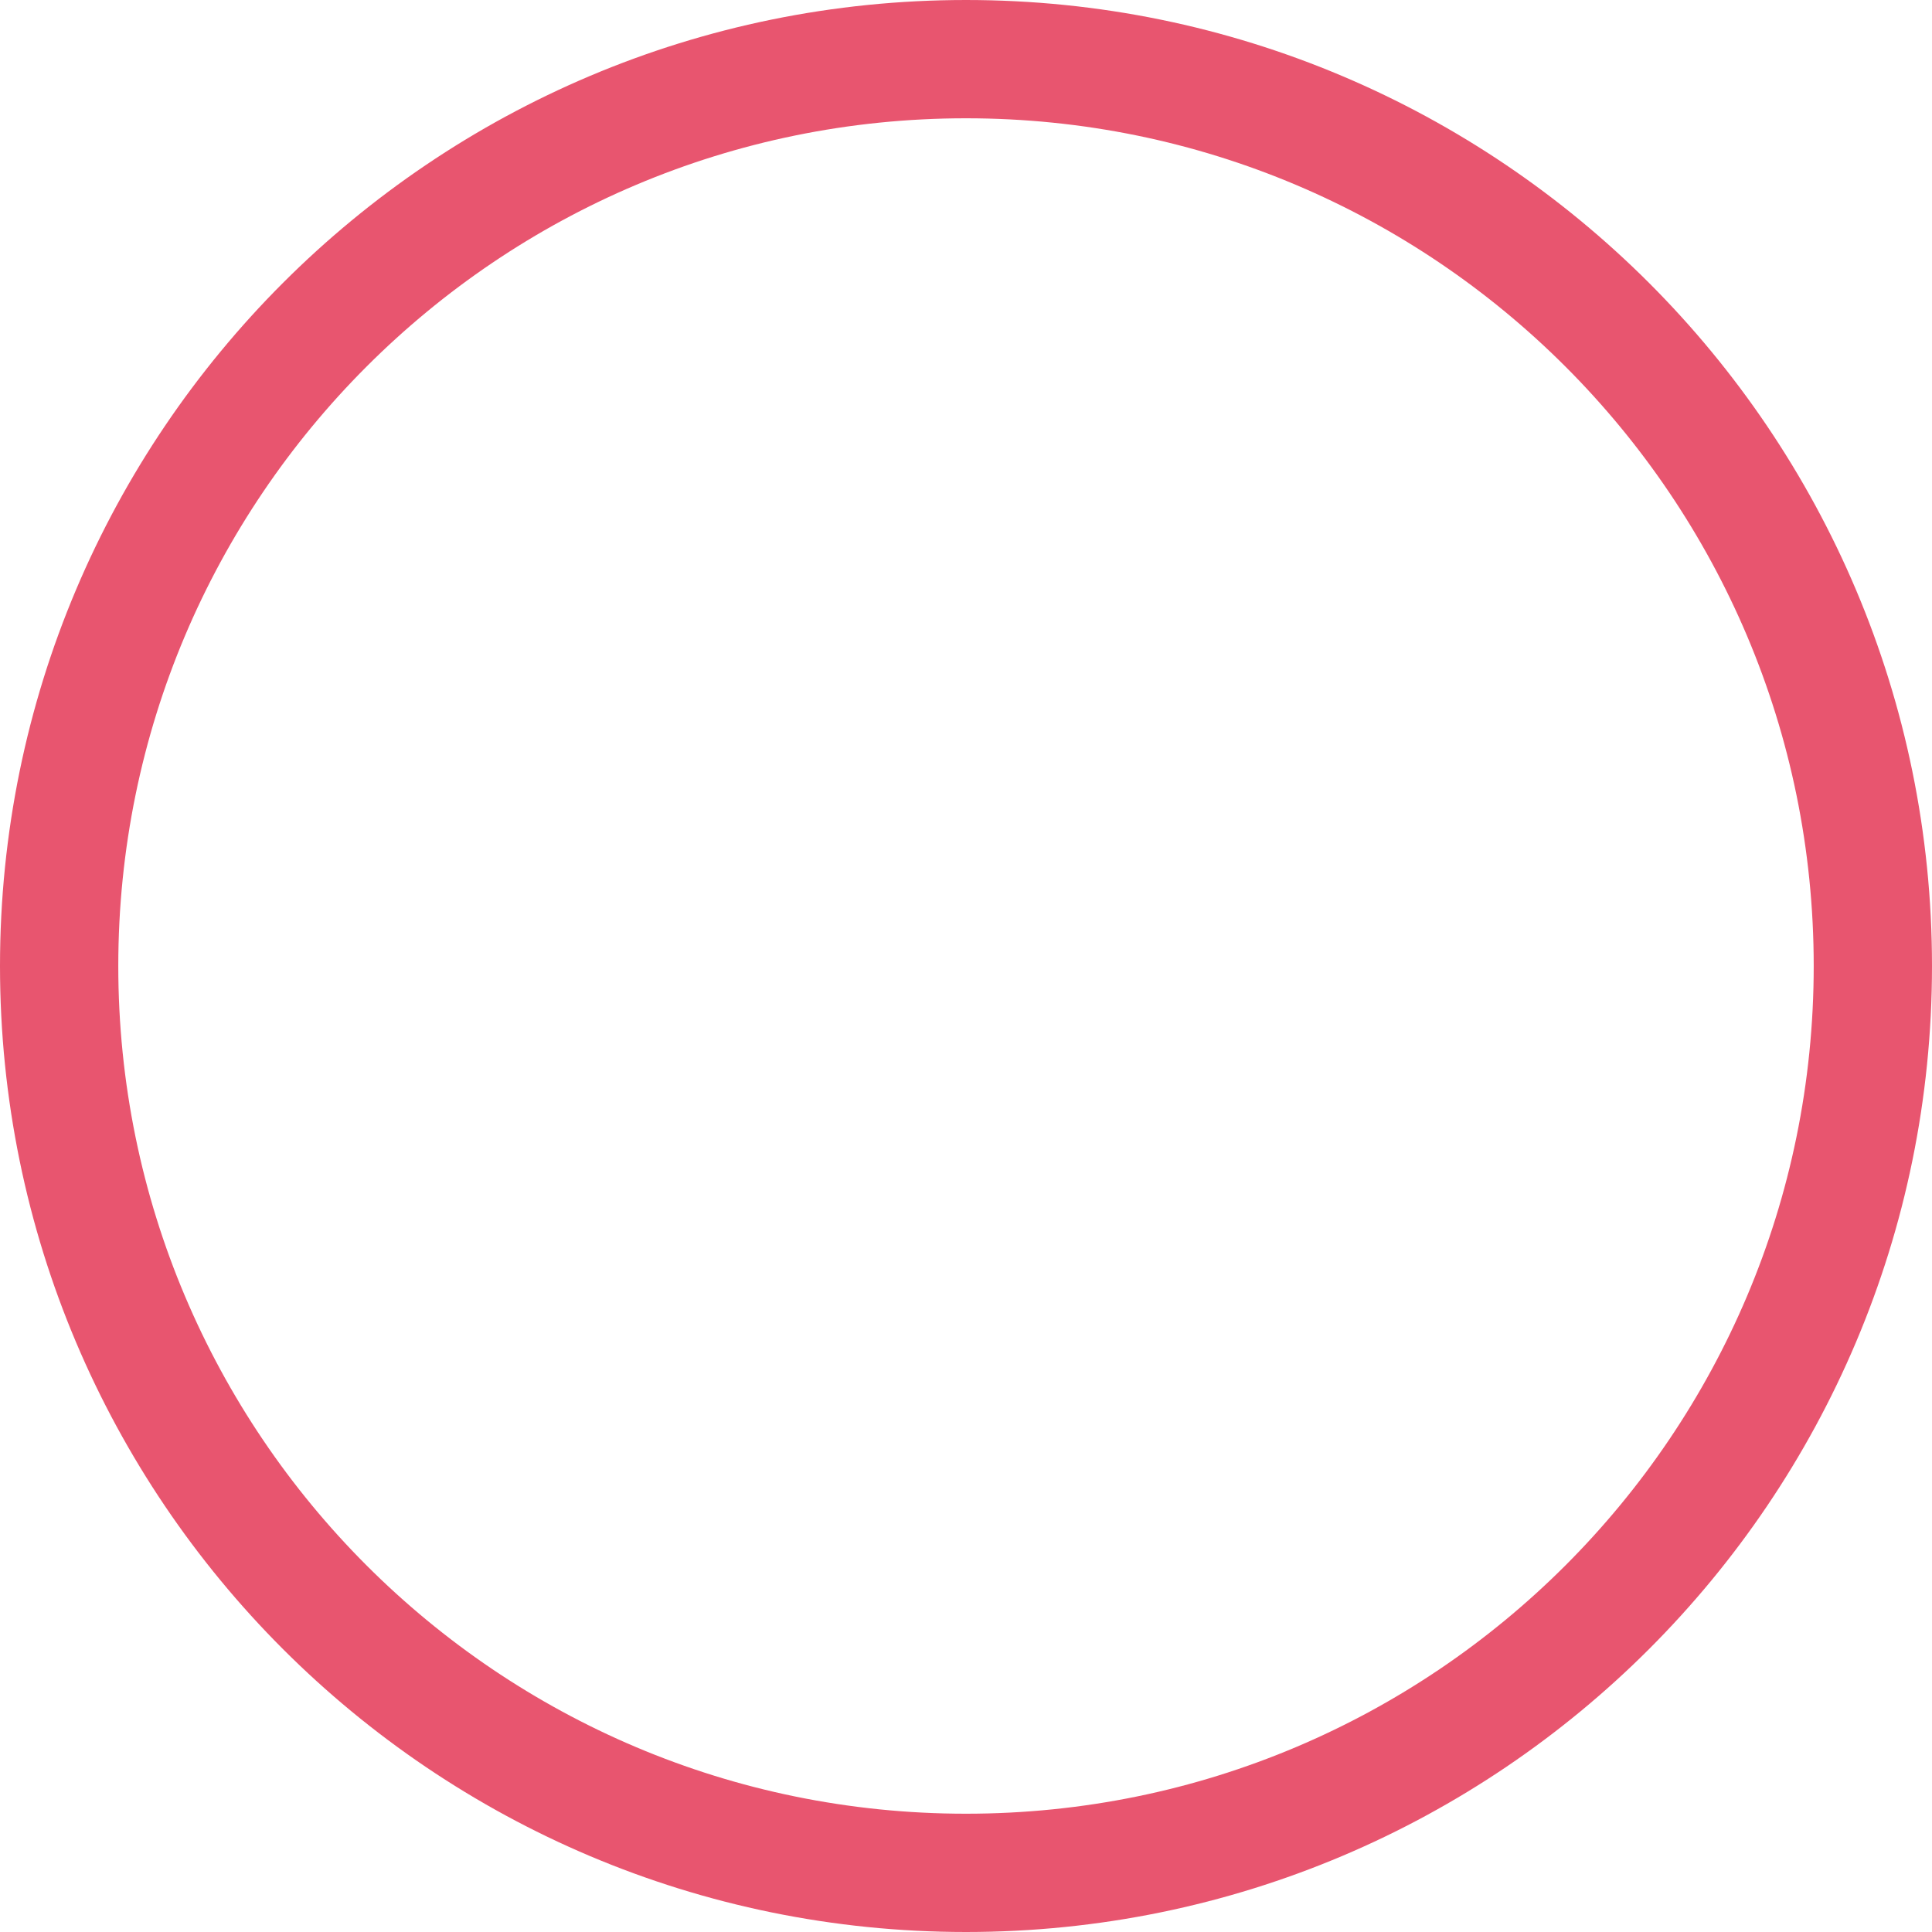
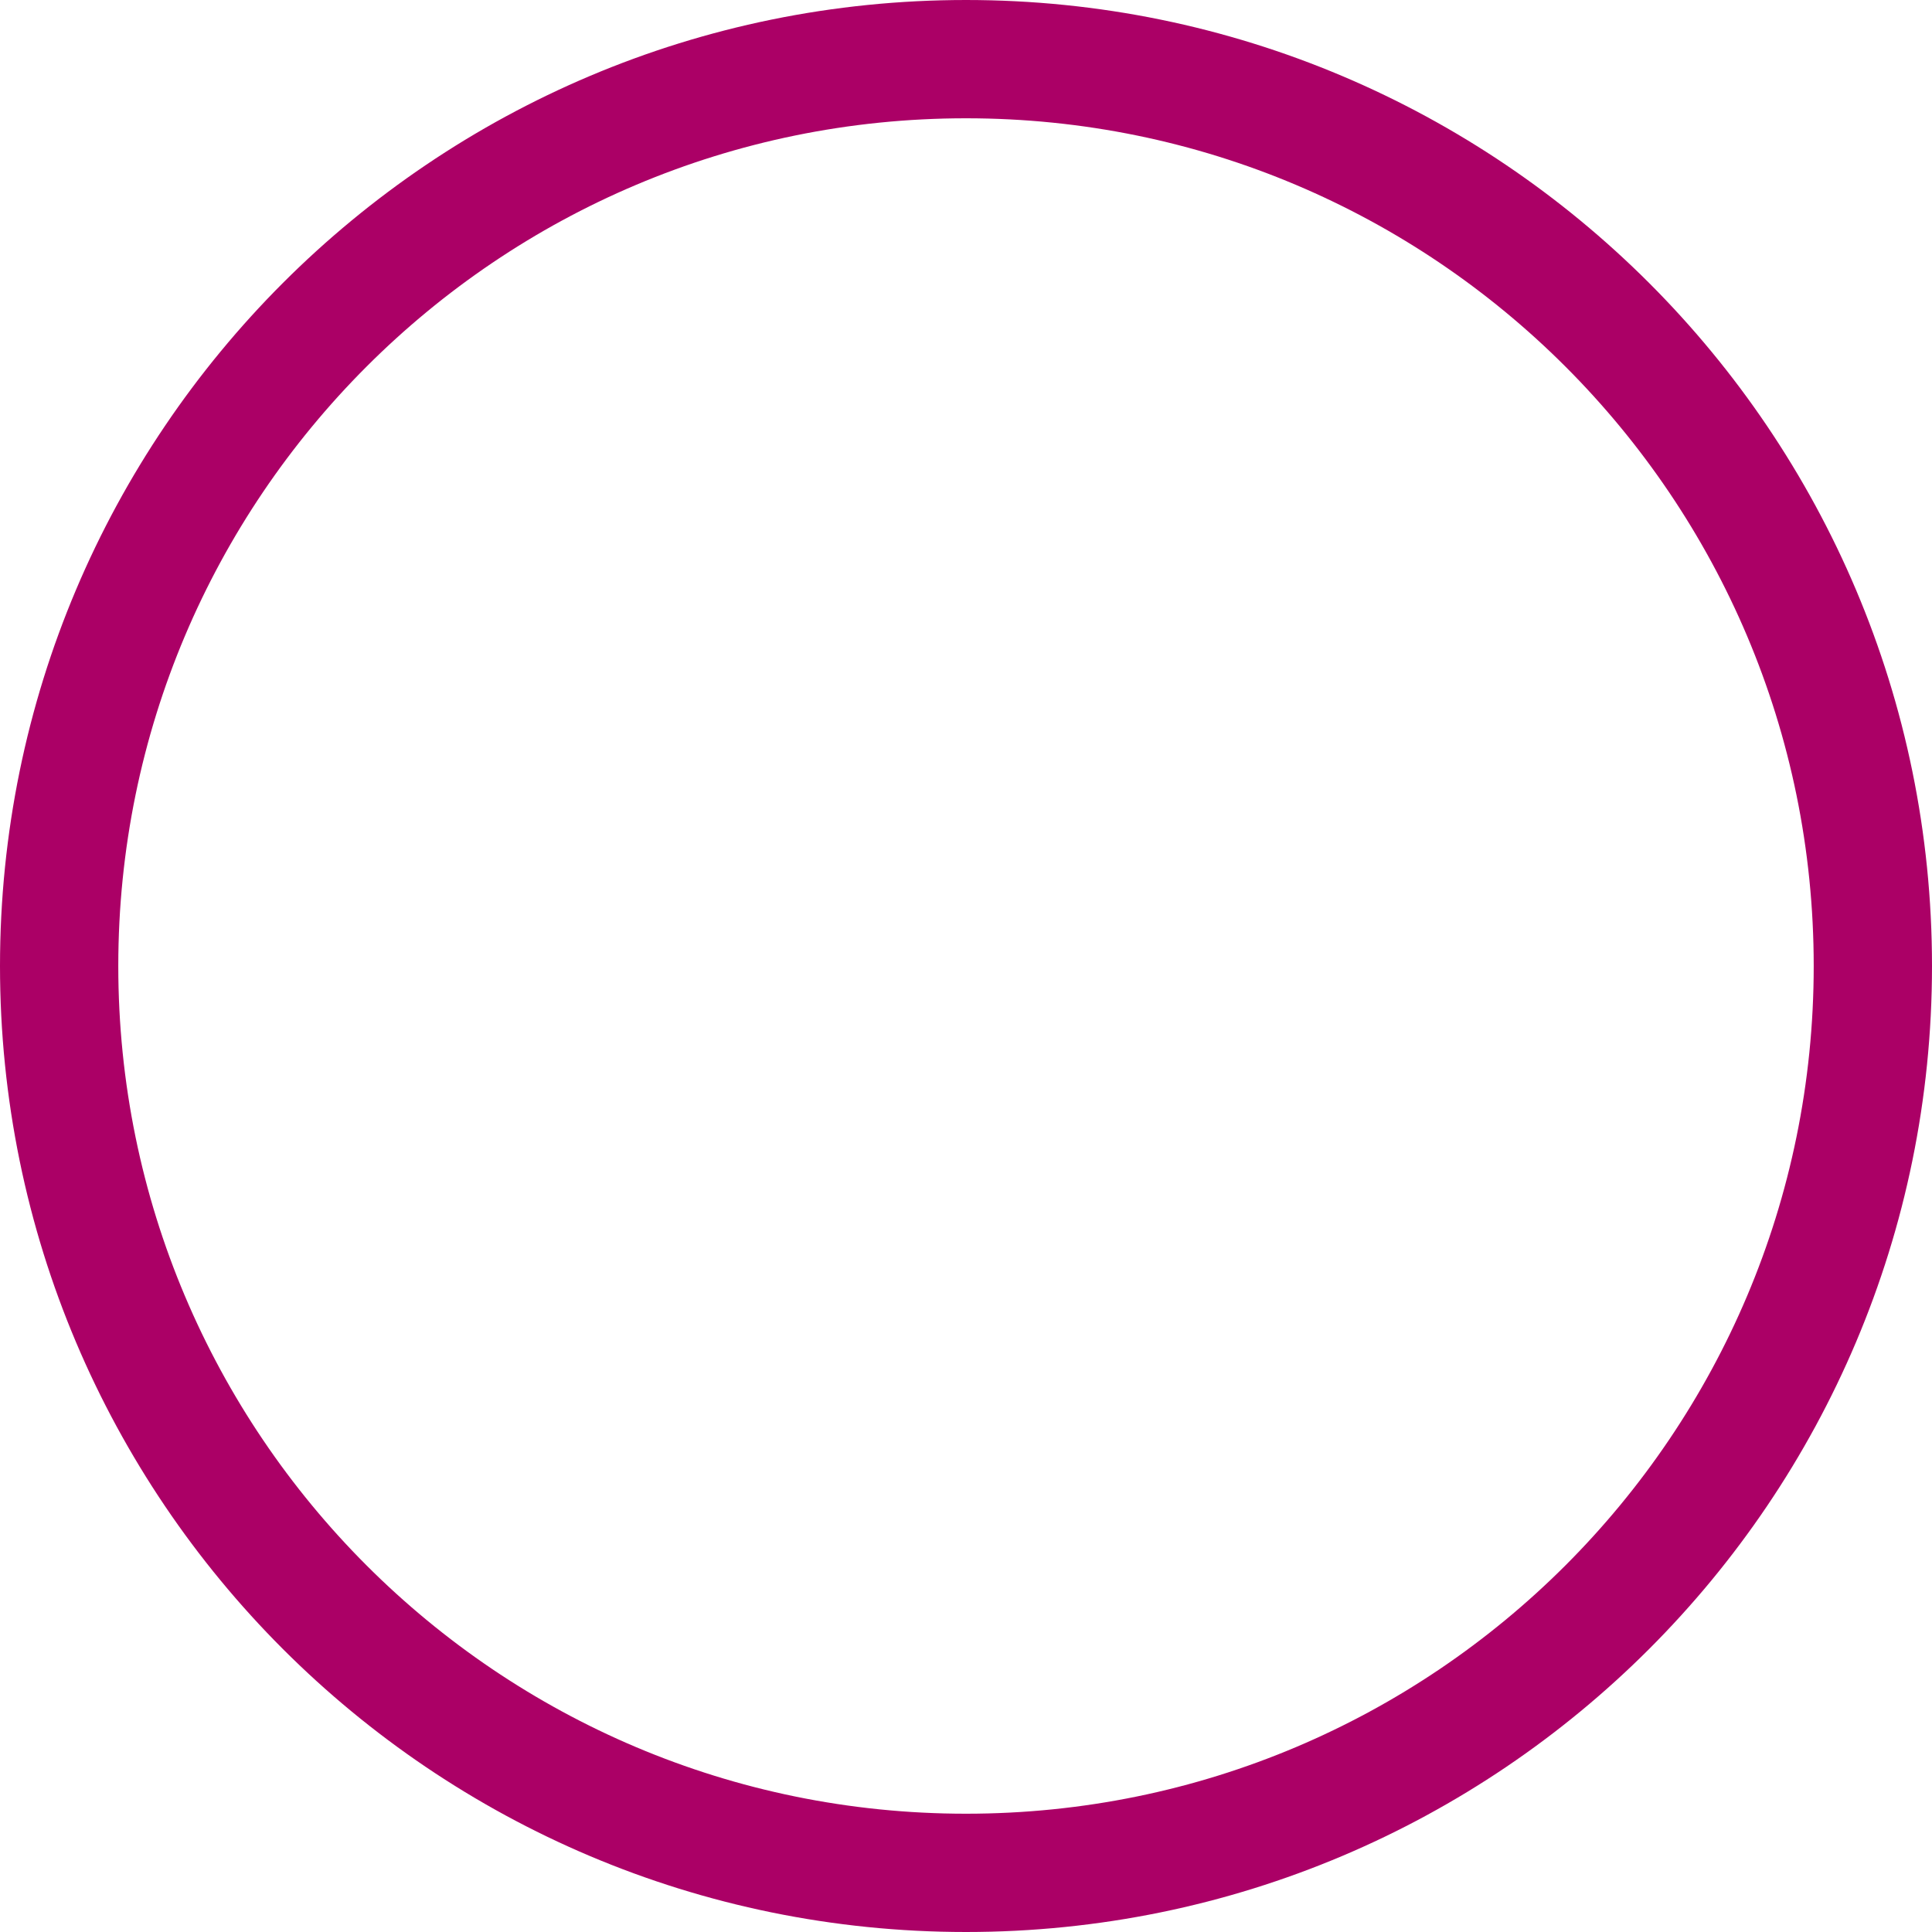
<svg xmlns="http://www.w3.org/2000/svg" width="98" height="98" viewBox="0 0 98 98">
-   <g id="Ellipse_2" data-name="Ellipse 2" fill="none" stroke="#e8556f" stroke-width="6">
+   <g id="Ellipse_2" data-name="Ellipse 2" fill="none" stroke="#ab0066" stroke-width="6">
    <circle cx="49" cy="49" r="49" stroke="none" />
    <circle cx="49" cy="49" r="46" fill="none" />
  </g>
</svg>
